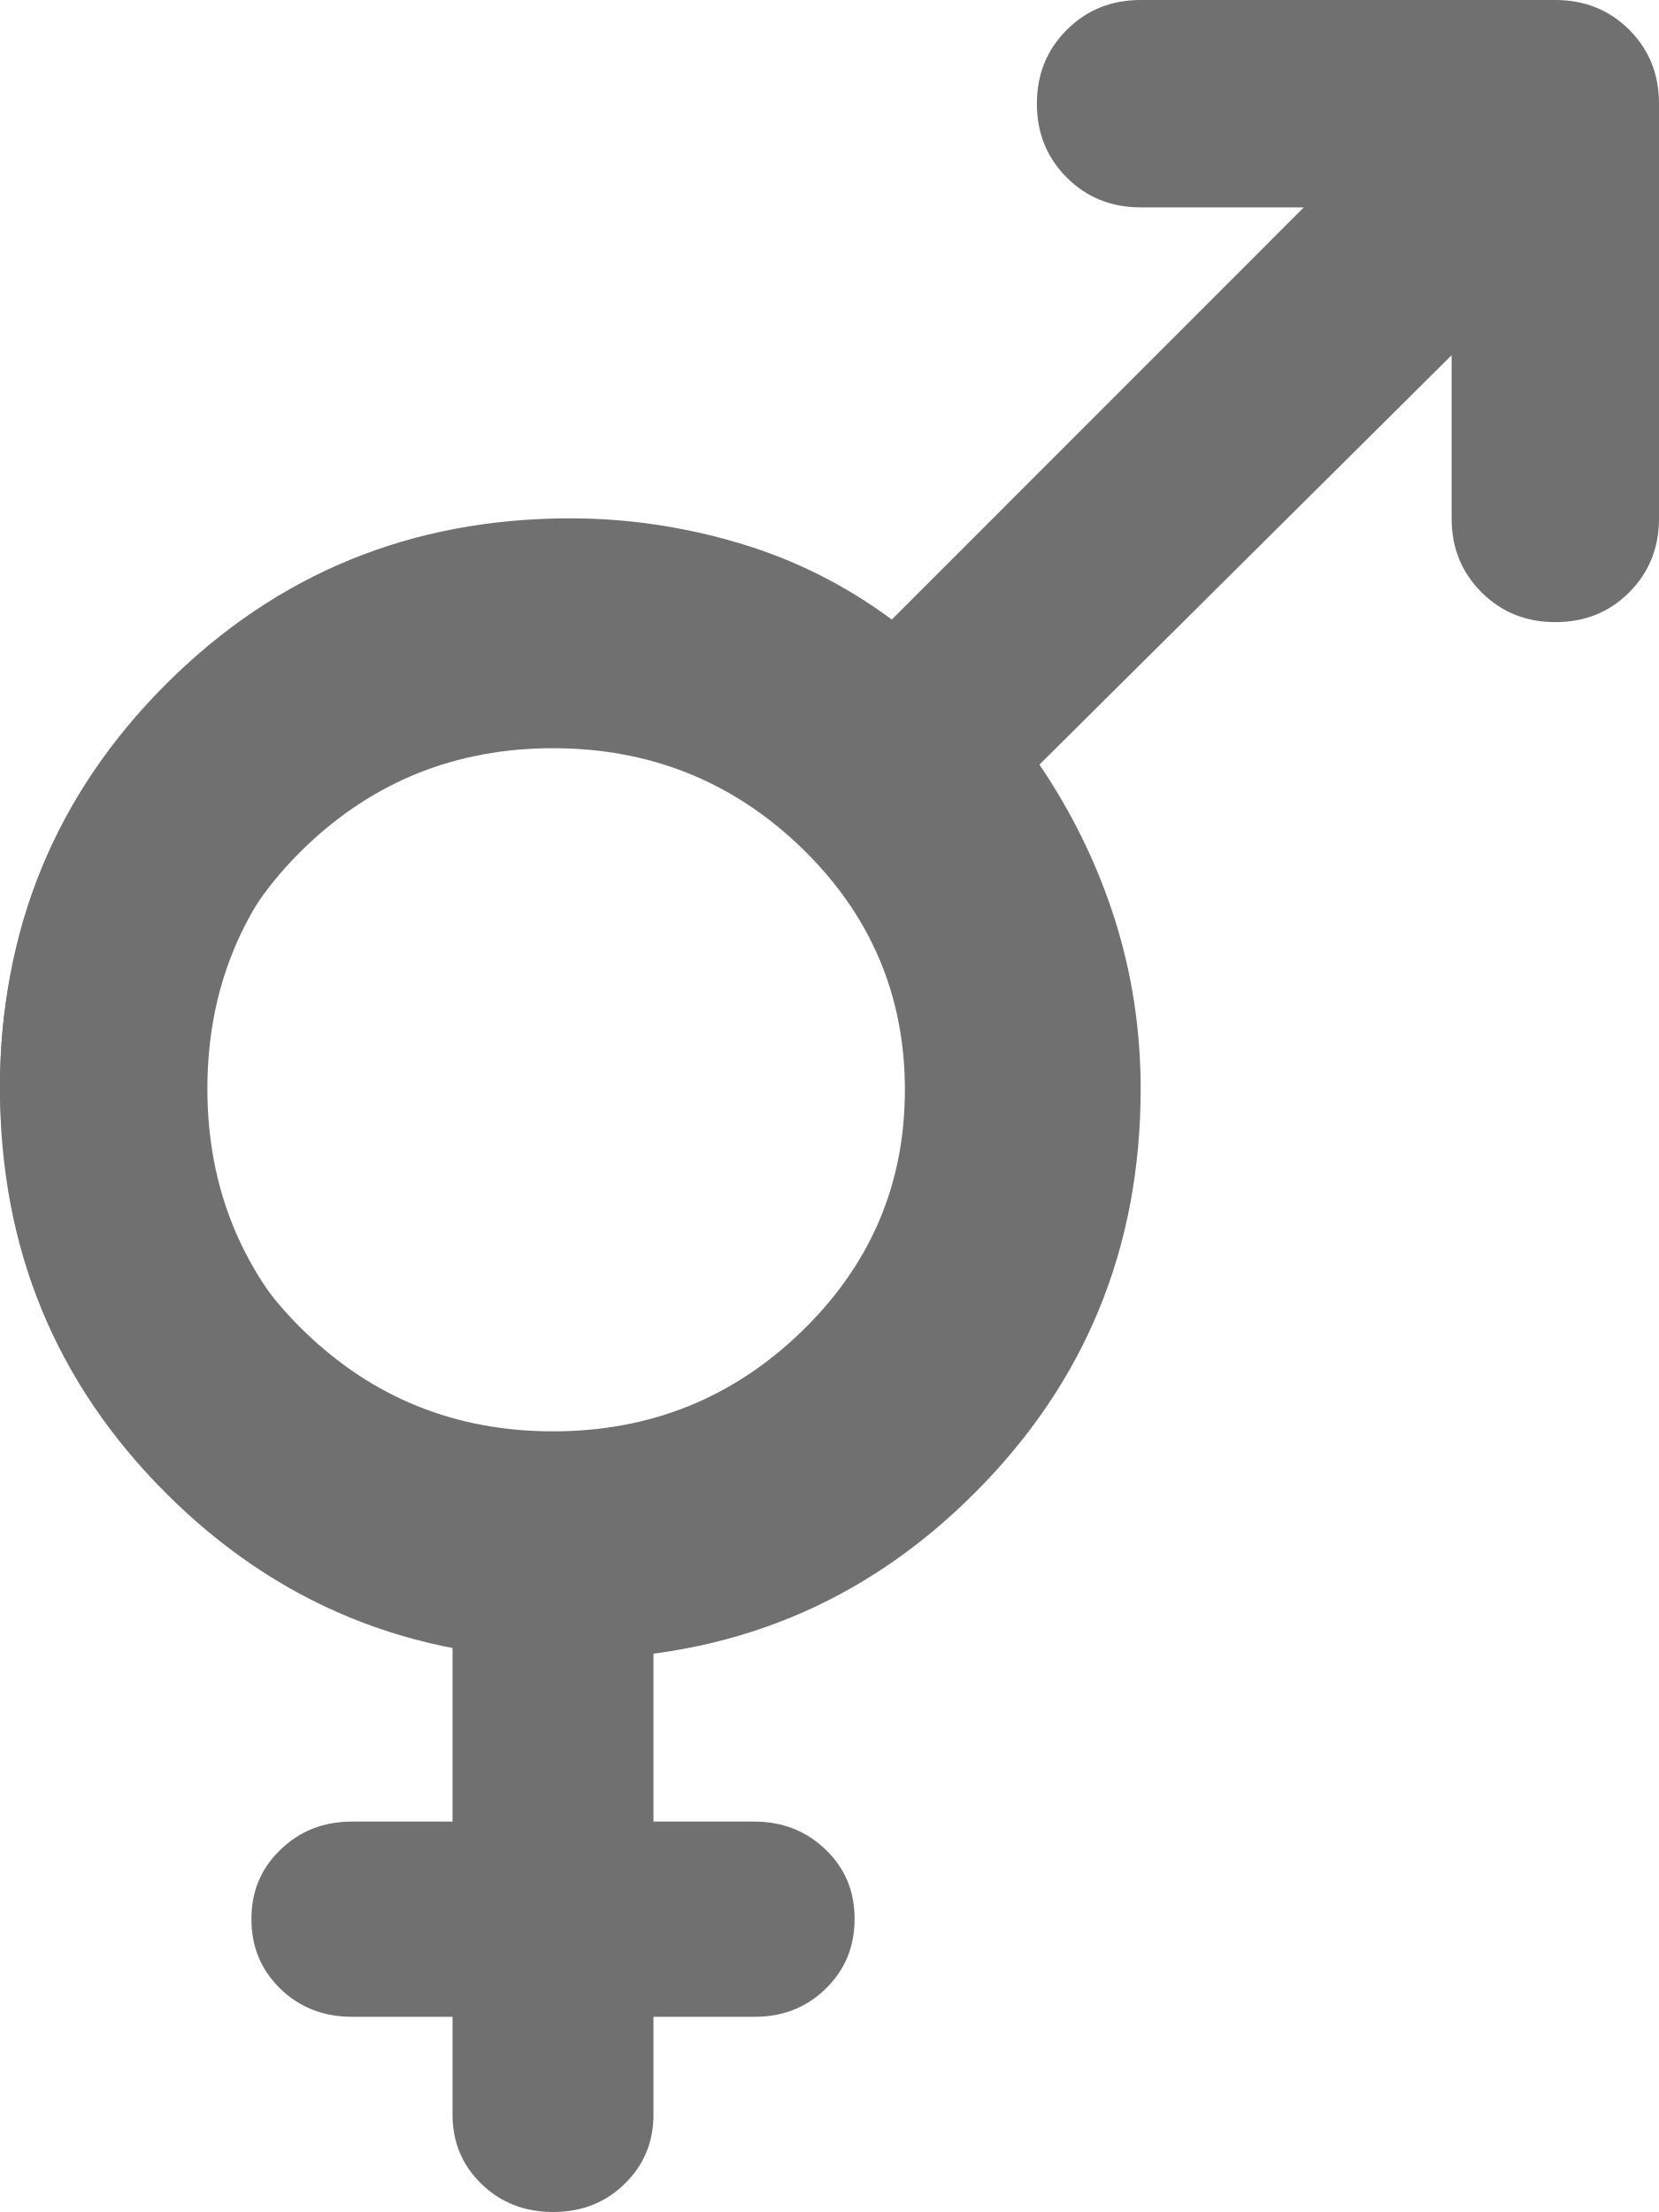
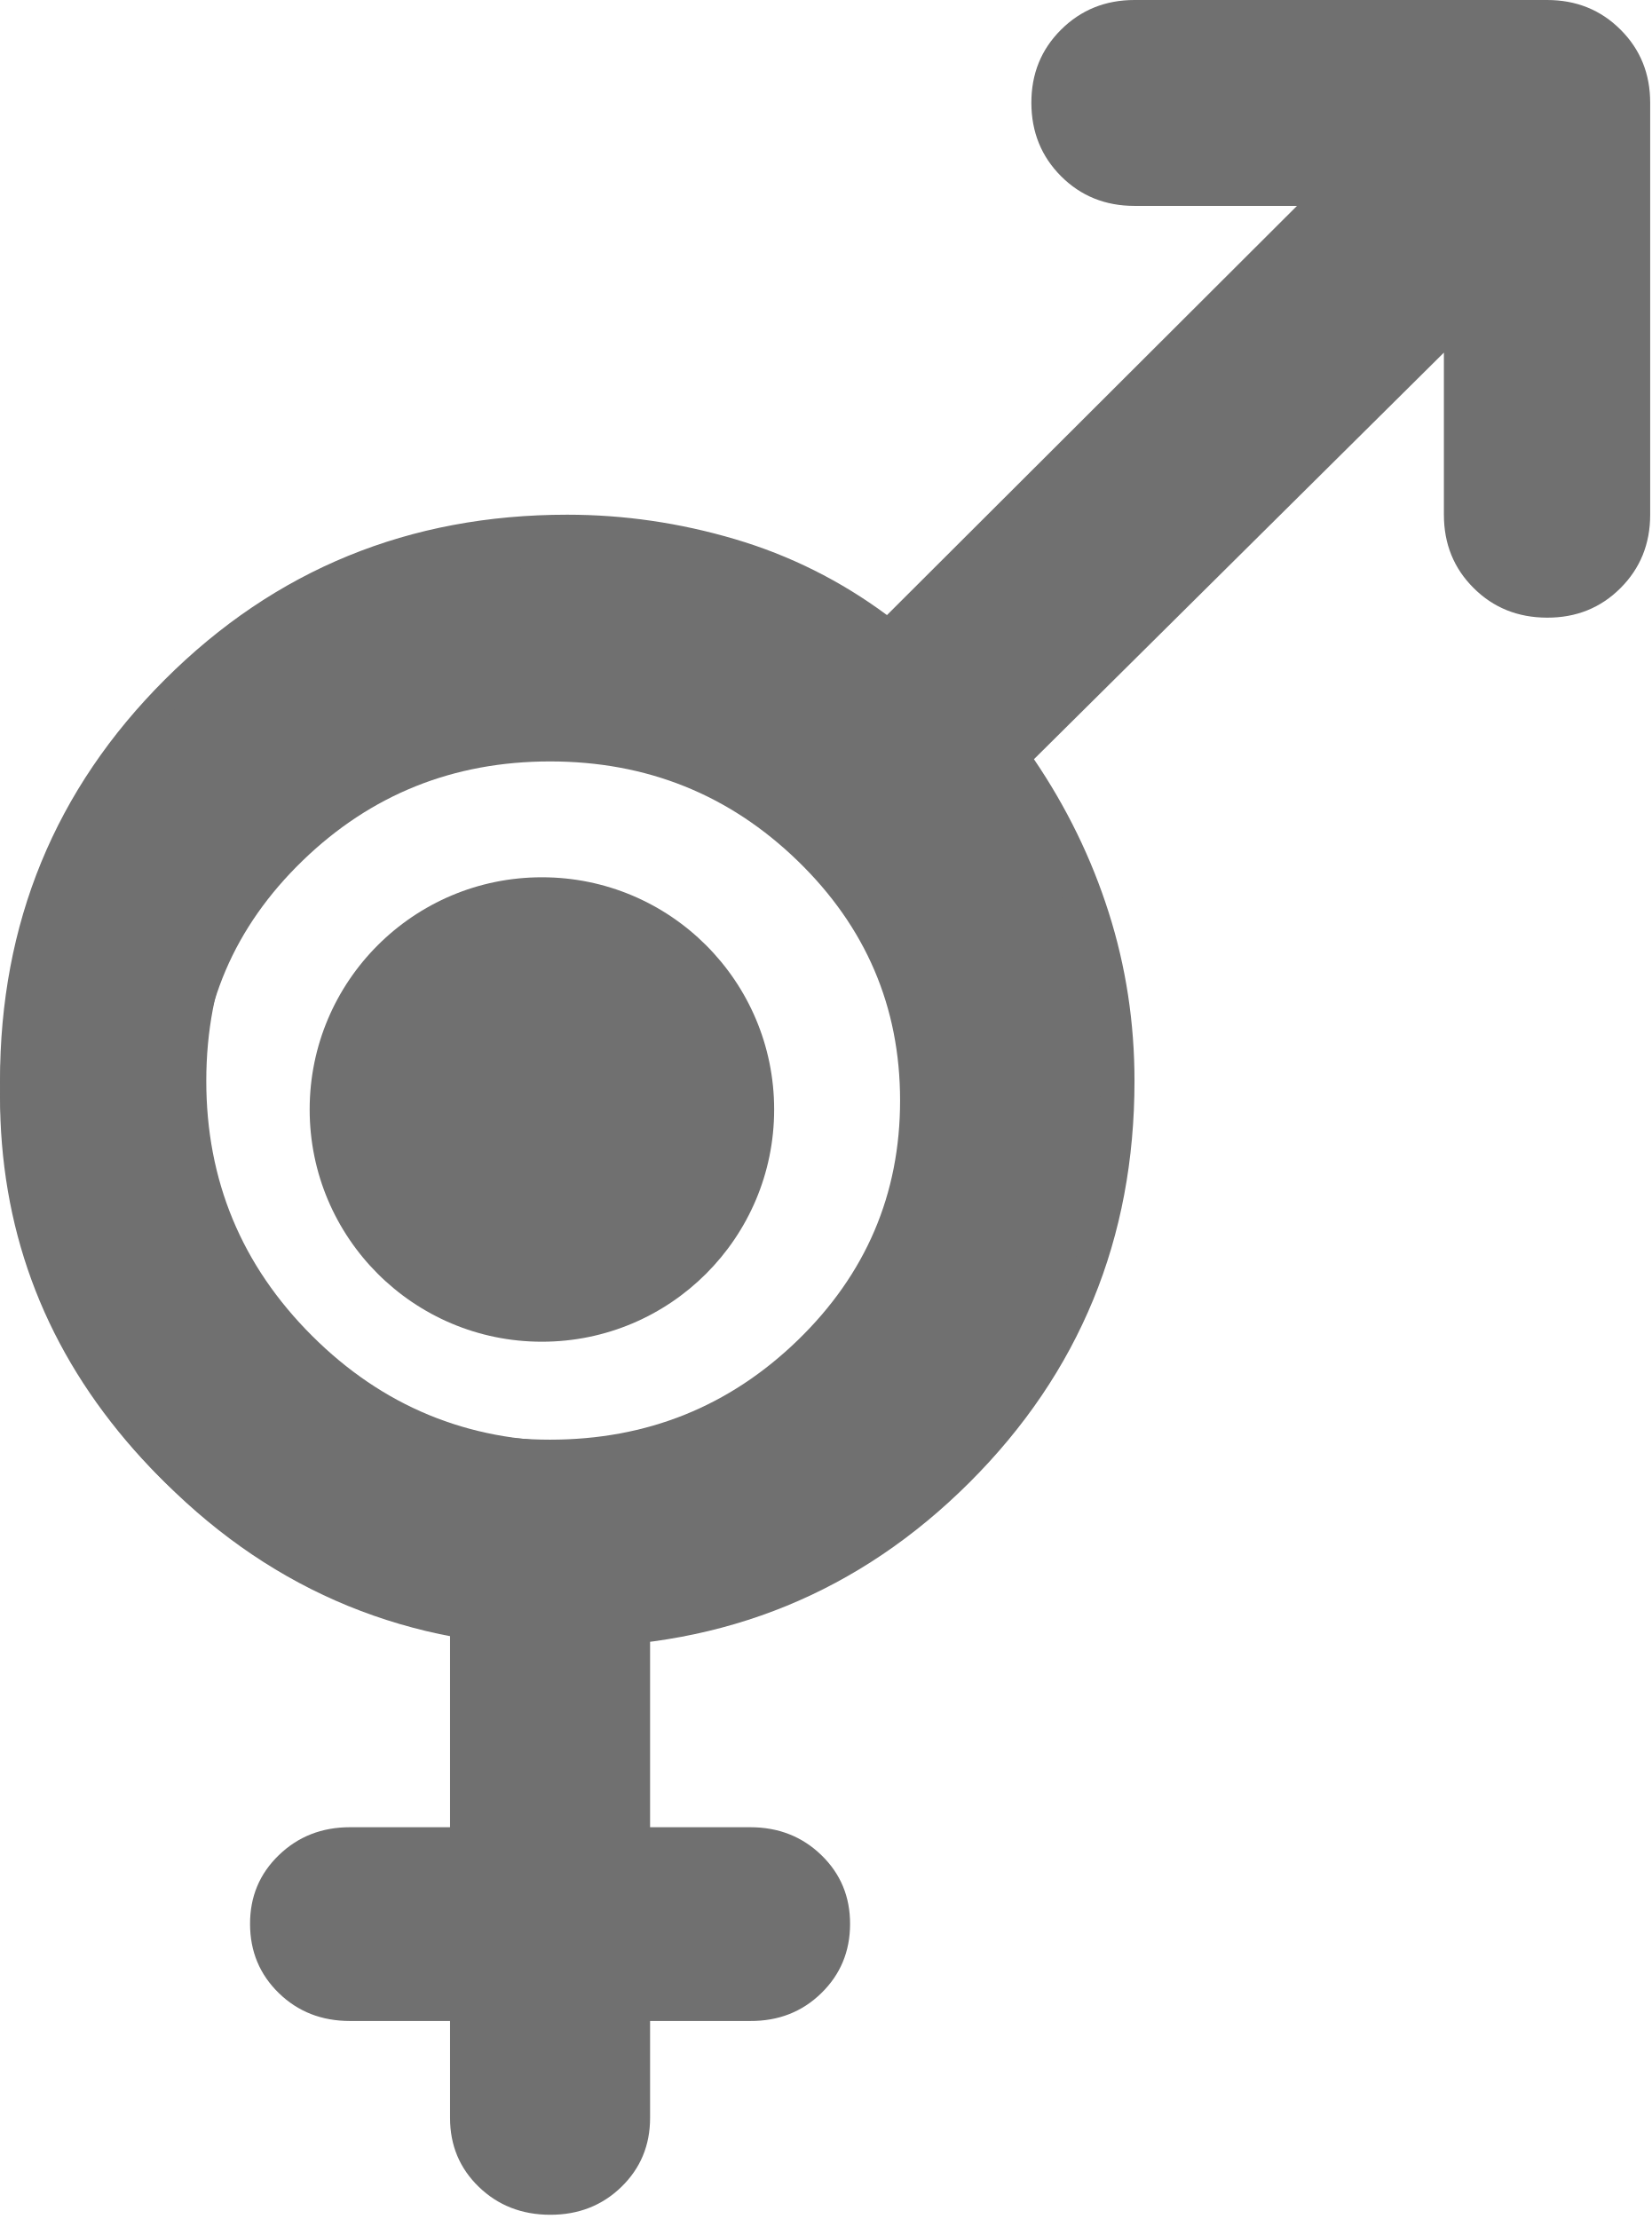
- <svg xmlns="http://www.w3.org/2000/svg" width="9" height="12" viewBox="0 0 9 12" fill="none">
-   <g id="Group 34">
-     <path id="Vector" d="M9 0.562V2.812C9 2.972 8.946 3.106 8.838 3.214C8.73 3.322 8.597 3.375 8.438 3.375C8.278 3.375 8.145 3.321 8.037 3.213C7.929 3.105 7.875 2.972 7.875 2.812V1.927L5.639 4.148C5.817 4.411 5.953 4.69 6.047 4.985C6.141 5.281 6.188 5.588 6.188 5.906C6.188 6.769 5.888 7.5 5.287 8.1C4.688 8.7 3.956 9 3.094 9C2.231 9 1.5 8.7 0.9 8.1C0.3 7.5 0 6.769 0 5.906C0 5.044 0.3 4.312 0.9 3.712C1.5 3.112 2.231 2.812 3.094 2.812C3.403 2.812 3.708 2.857 4.008 2.946C4.308 3.035 4.584 3.173 4.838 3.361L7.073 1.125H6.188C6.028 1.125 5.895 1.071 5.787 0.963C5.679 0.855 5.625 0.722 5.625 0.562C5.625 0.404 5.679 0.27 5.787 0.162C5.895 0.054 6.029 0 6.188 0H8.438C8.597 0 8.731 0.054 8.839 0.162C8.947 0.27 9 0.404 9 0.562ZM3.094 3.938C2.55 3.938 2.086 4.13 1.702 4.514C1.317 4.898 1.125 5.362 1.125 5.906C1.125 6.45 1.317 6.914 1.702 7.298C2.086 7.683 2.55 7.875 3.094 7.875C3.638 7.875 4.102 7.683 4.486 7.298C4.87 6.914 5.062 6.45 5.062 5.906C5.062 5.362 4.87 4.898 4.486 4.514C4.102 4.13 3.638 3.938 3.094 3.938Z" fill="#707070" />
-     <path id="Vector_2" d="M2.455 10.941H1.909C1.755 10.941 1.625 10.89 1.521 10.789C1.416 10.687 1.364 10.561 1.364 10.412C1.363 10.262 1.416 10.136 1.521 10.035C1.626 9.933 1.755 9.882 1.909 9.882H2.455V8.771C1.736 8.647 1.148 8.314 0.688 7.771C0.229 7.228 -0 6.6 4.3153e-07 5.885C4.3153e-07 5.082 0.293 4.401 0.88 3.841C1.466 3.281 2.173 3 3 3C3.827 3 4.534 3.28 5.121 3.841C5.708 4.402 6.001 5.083 6 5.885C6 6.6 5.77 7.229 5.311 7.772C4.852 8.314 4.263 8.647 3.545 8.771V9.882H4.091C4.245 9.882 4.375 9.933 4.48 10.035C4.585 10.136 4.637 10.262 4.636 10.412C4.636 10.561 4.584 10.687 4.479 10.789C4.375 10.891 4.245 10.942 4.091 10.941H3.545V11.471C3.545 11.621 3.493 11.746 3.388 11.848C3.284 11.95 3.154 12 3 12C2.846 12 2.716 11.949 2.612 11.848C2.507 11.746 2.455 11.621 2.455 11.471V10.941ZM3 7.765C3.527 7.765 3.977 7.584 4.35 7.222C4.723 6.86 4.909 6.424 4.909 5.912C4.909 5.4 4.723 4.963 4.35 4.601C3.977 4.24 3.527 4.059 3 4.059C2.473 4.059 2.023 4.24 1.65 4.601C1.277 4.963 1.091 5.4 1.091 5.912C1.091 6.424 1.277 6.86 1.65 7.222C2.023 7.584 2.473 7.765 3 7.765Z" fill="#707070" />
-   </g>
+ <svg xmlns="http://www.w3.org/2000/svg" width="32" height="43" viewBox="0 0 32 43" fill="none">
+   <path d="M31.974 1.995V9.974C31.974 10.54 31.782 11.014 31.398 11.397C31.015 11.78 30.54 11.971 29.976 11.969C29.411 11.968 28.936 11.777 28.553 11.395C28.169 11.013 27.977 10.54 27.977 9.974V6.833L20.034 14.712C20.666 15.643 21.149 16.633 21.482 17.681C21.816 18.729 21.982 19.817 21.982 20.946C21.982 24.005 20.916 26.599 18.785 28.727C16.653 30.854 14.055 31.918 10.991 31.918C7.927 31.918 5.329 30.854 3.197 28.727C1.066 26.599 0 24.005 0 20.946C0 17.888 1.066 15.294 3.197 13.166C5.329 11.038 7.927 9.974 10.991 9.974C12.09 9.974 13.173 10.132 14.238 10.447C15.304 10.762 16.287 11.253 17.186 11.919L25.13 3.99H21.982C21.416 3.99 20.942 3.798 20.559 3.415C20.177 3.032 19.985 2.559 19.984 1.995C19.982 1.431 20.174 0.958 20.559 0.575C20.944 0.192 21.419 0 21.982 0H29.976C30.542 0 31.017 0.192 31.4 0.575C31.784 0.958 31.975 1.431 31.974 1.995ZM10.991 13.964C9.059 13.964 7.411 14.646 6.045 16.009C4.68 17.372 3.997 19.018 3.997 20.946C3.997 22.875 4.68 24.521 6.045 25.884C7.411 27.247 9.059 27.929 10.991 27.929C12.923 27.929 14.571 27.247 15.937 25.884C17.302 24.521 17.985 22.875 17.985 20.946C17.985 19.018 17.302 17.372 15.937 16.009C14.571 14.646 12.923 13.964 10.991 13.964Z" fill="#707070" />
+   <path d="M8.72 39.163H6.782C6.233 39.163 5.773 38.983 5.403 38.623C5.032 38.262 4.846 37.816 4.845 37.286C4.843 36.755 5.029 36.309 5.403 35.949C5.776 35.588 6.236 35.408 6.782 35.408H8.72V31.465C6.169 31.027 4.077 29.846 2.446 27.921C0.814 25.995 -0.001 23.766 1.53308e-06 21.233C1.53308e-06 18.385 1.042 15.968 3.126 13.982C5.209 11.995 7.72 11.001 10.658 11C13.596 10.999 16.107 11.993 18.192 13.982C20.277 15.97 21.319 18.387 21.316 21.233C21.316 23.767 20.5 25.997 18.869 27.922C17.237 29.848 15.146 31.029 12.596 31.465V35.408H14.534C15.083 35.408 15.543 35.588 15.915 35.949C16.287 36.309 16.473 36.755 16.471 37.286C16.47 37.816 16.284 38.263 15.913 38.624C15.543 38.986 15.083 39.166 14.534 39.163H12.596V41.041C12.596 41.573 12.41 42.019 12.038 42.38C11.666 42.74 11.206 42.92 10.658 42.918C10.11 42.917 9.65 42.737 9.278 42.378C8.906 42.018 8.72 41.573 8.72 41.041V39.163ZM10.658 27.898C12.531 27.898 14.13 27.256 15.454 25.974C16.778 24.691 17.44 23.142 17.44 21.326C17.44 19.512 16.778 17.963 15.454 16.68C14.13 15.397 12.531 14.755 10.658 14.755C8.785 14.755 7.186 15.397 5.862 16.68C4.538 17.963 3.876 19.512 3.876 21.326C3.876 23.142 4.538 24.691 5.862 25.974C7.186 27.256 8.785 27.898 10.658 27.898Z" fill="#707070" />
+   <circle cx="10.5" cy="21.5" r="4.5" fill="#707070" />
</svg>
